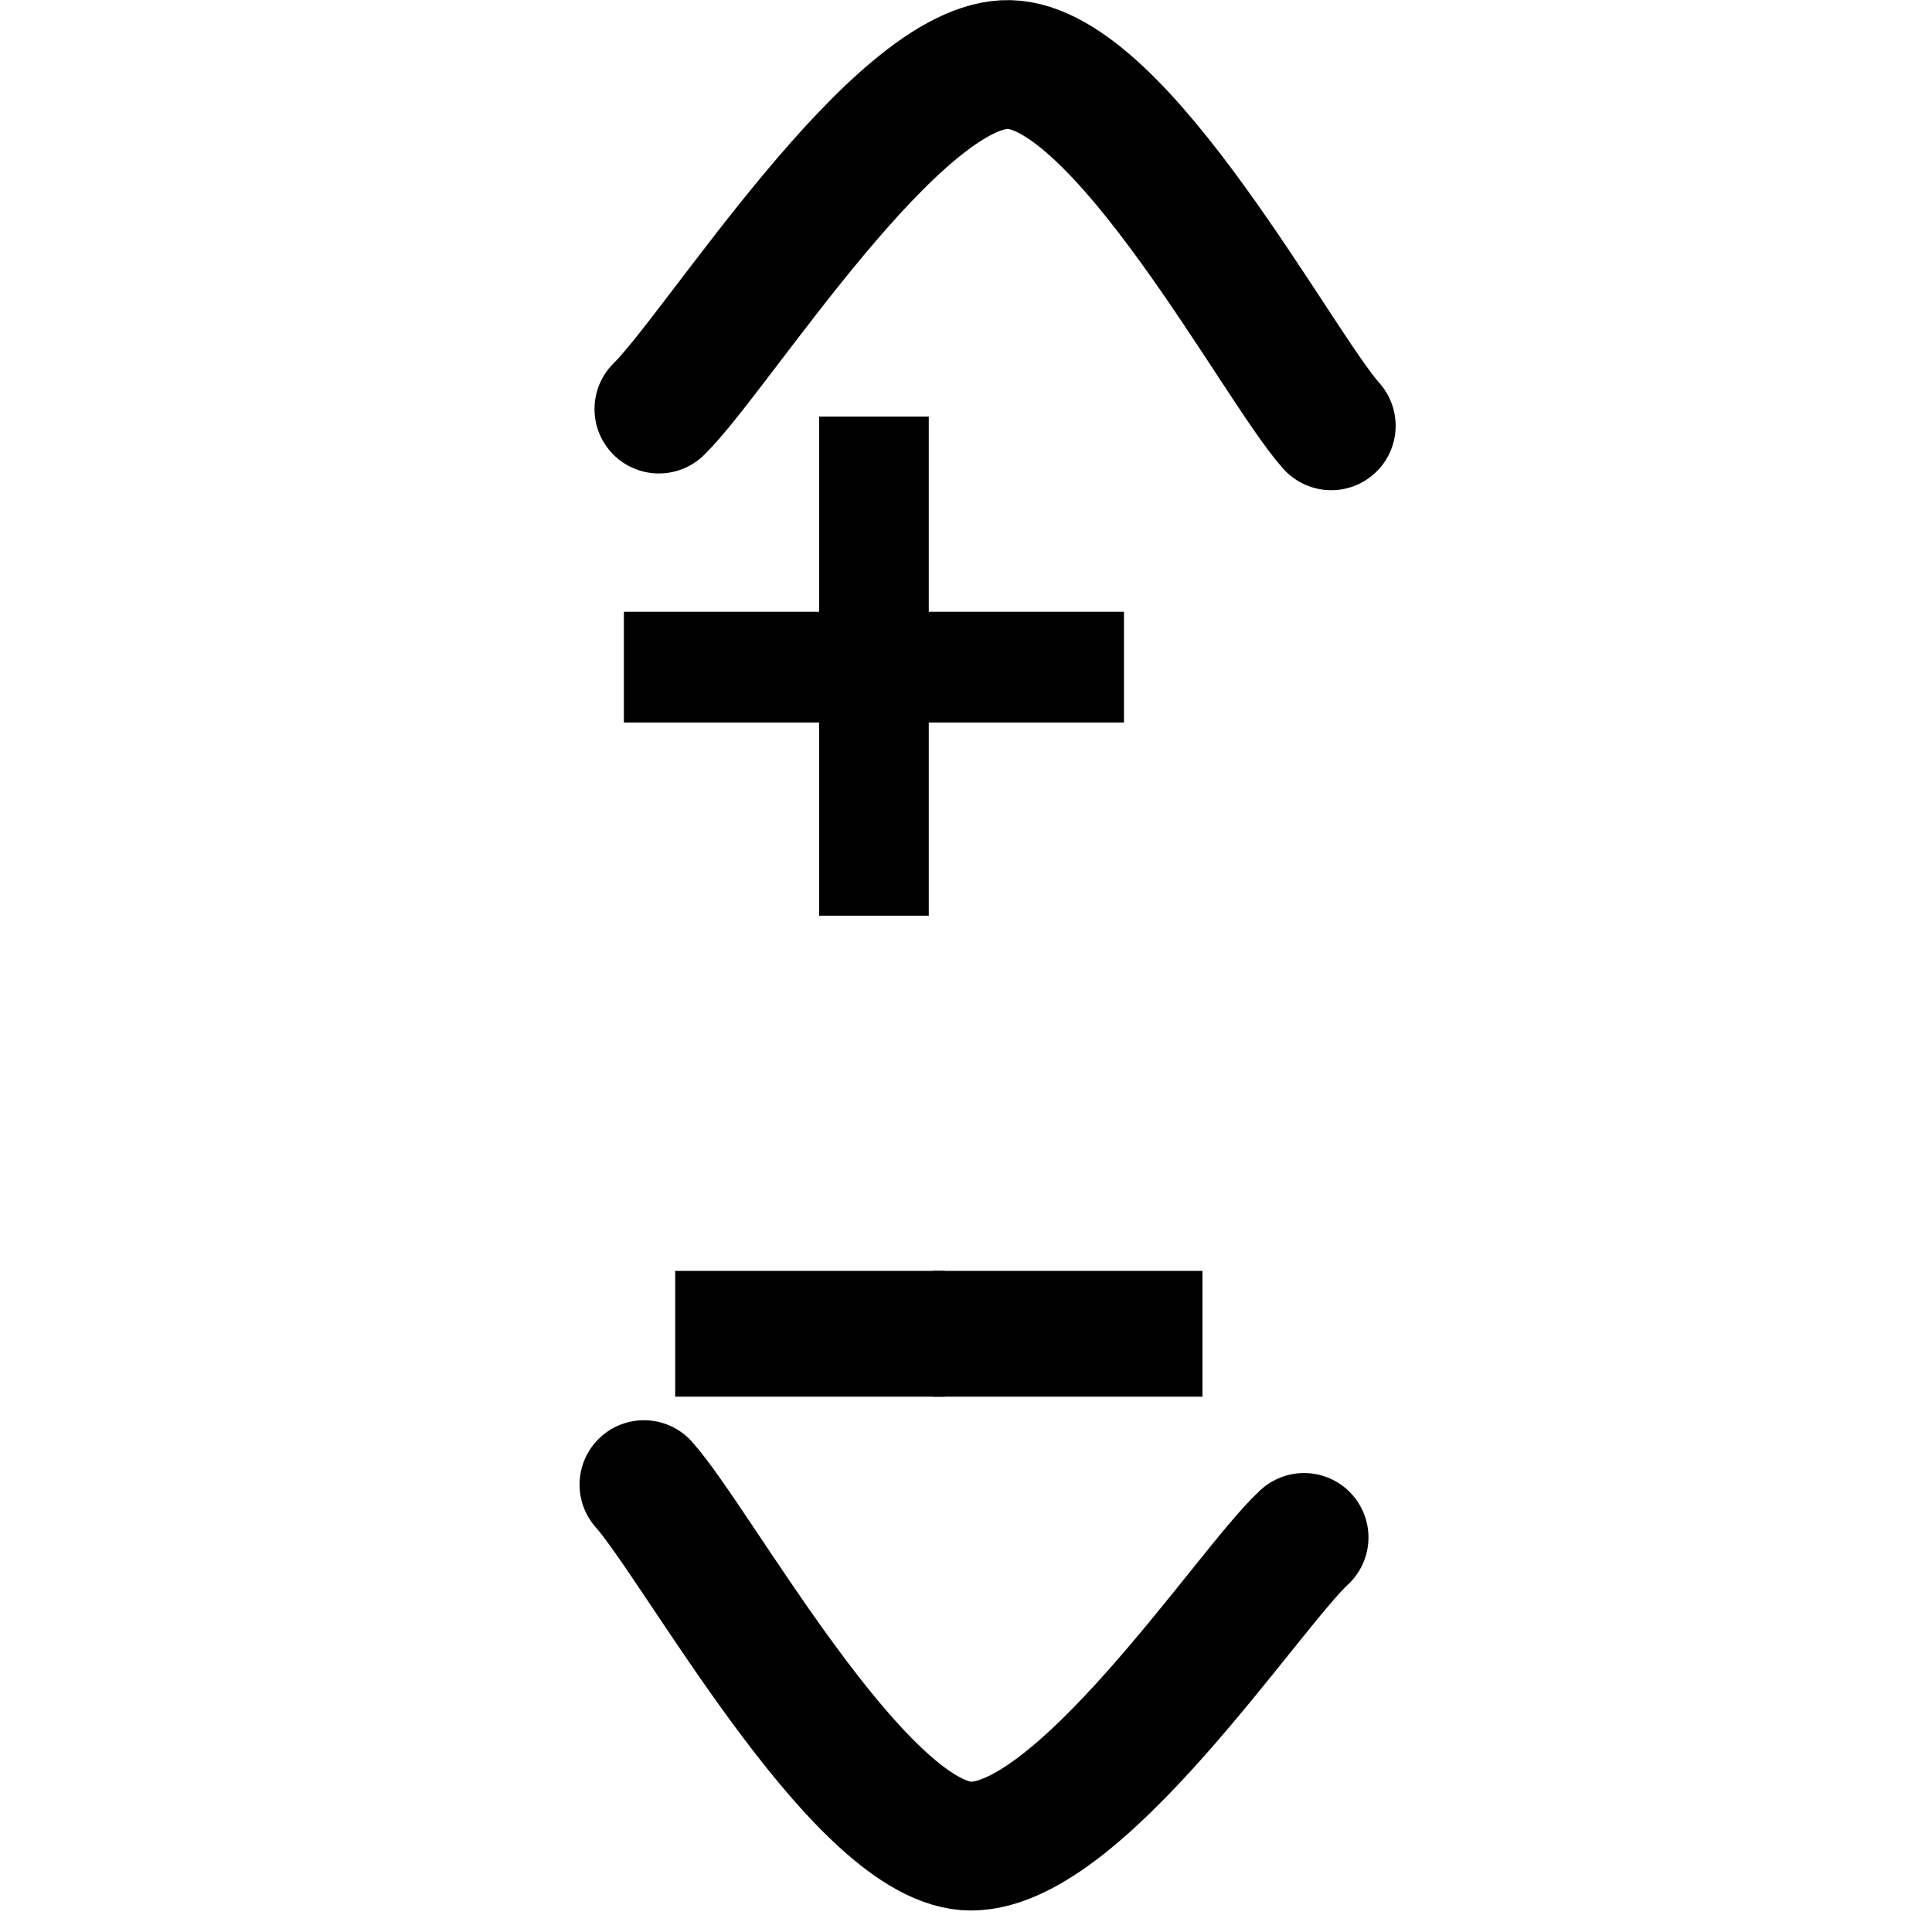
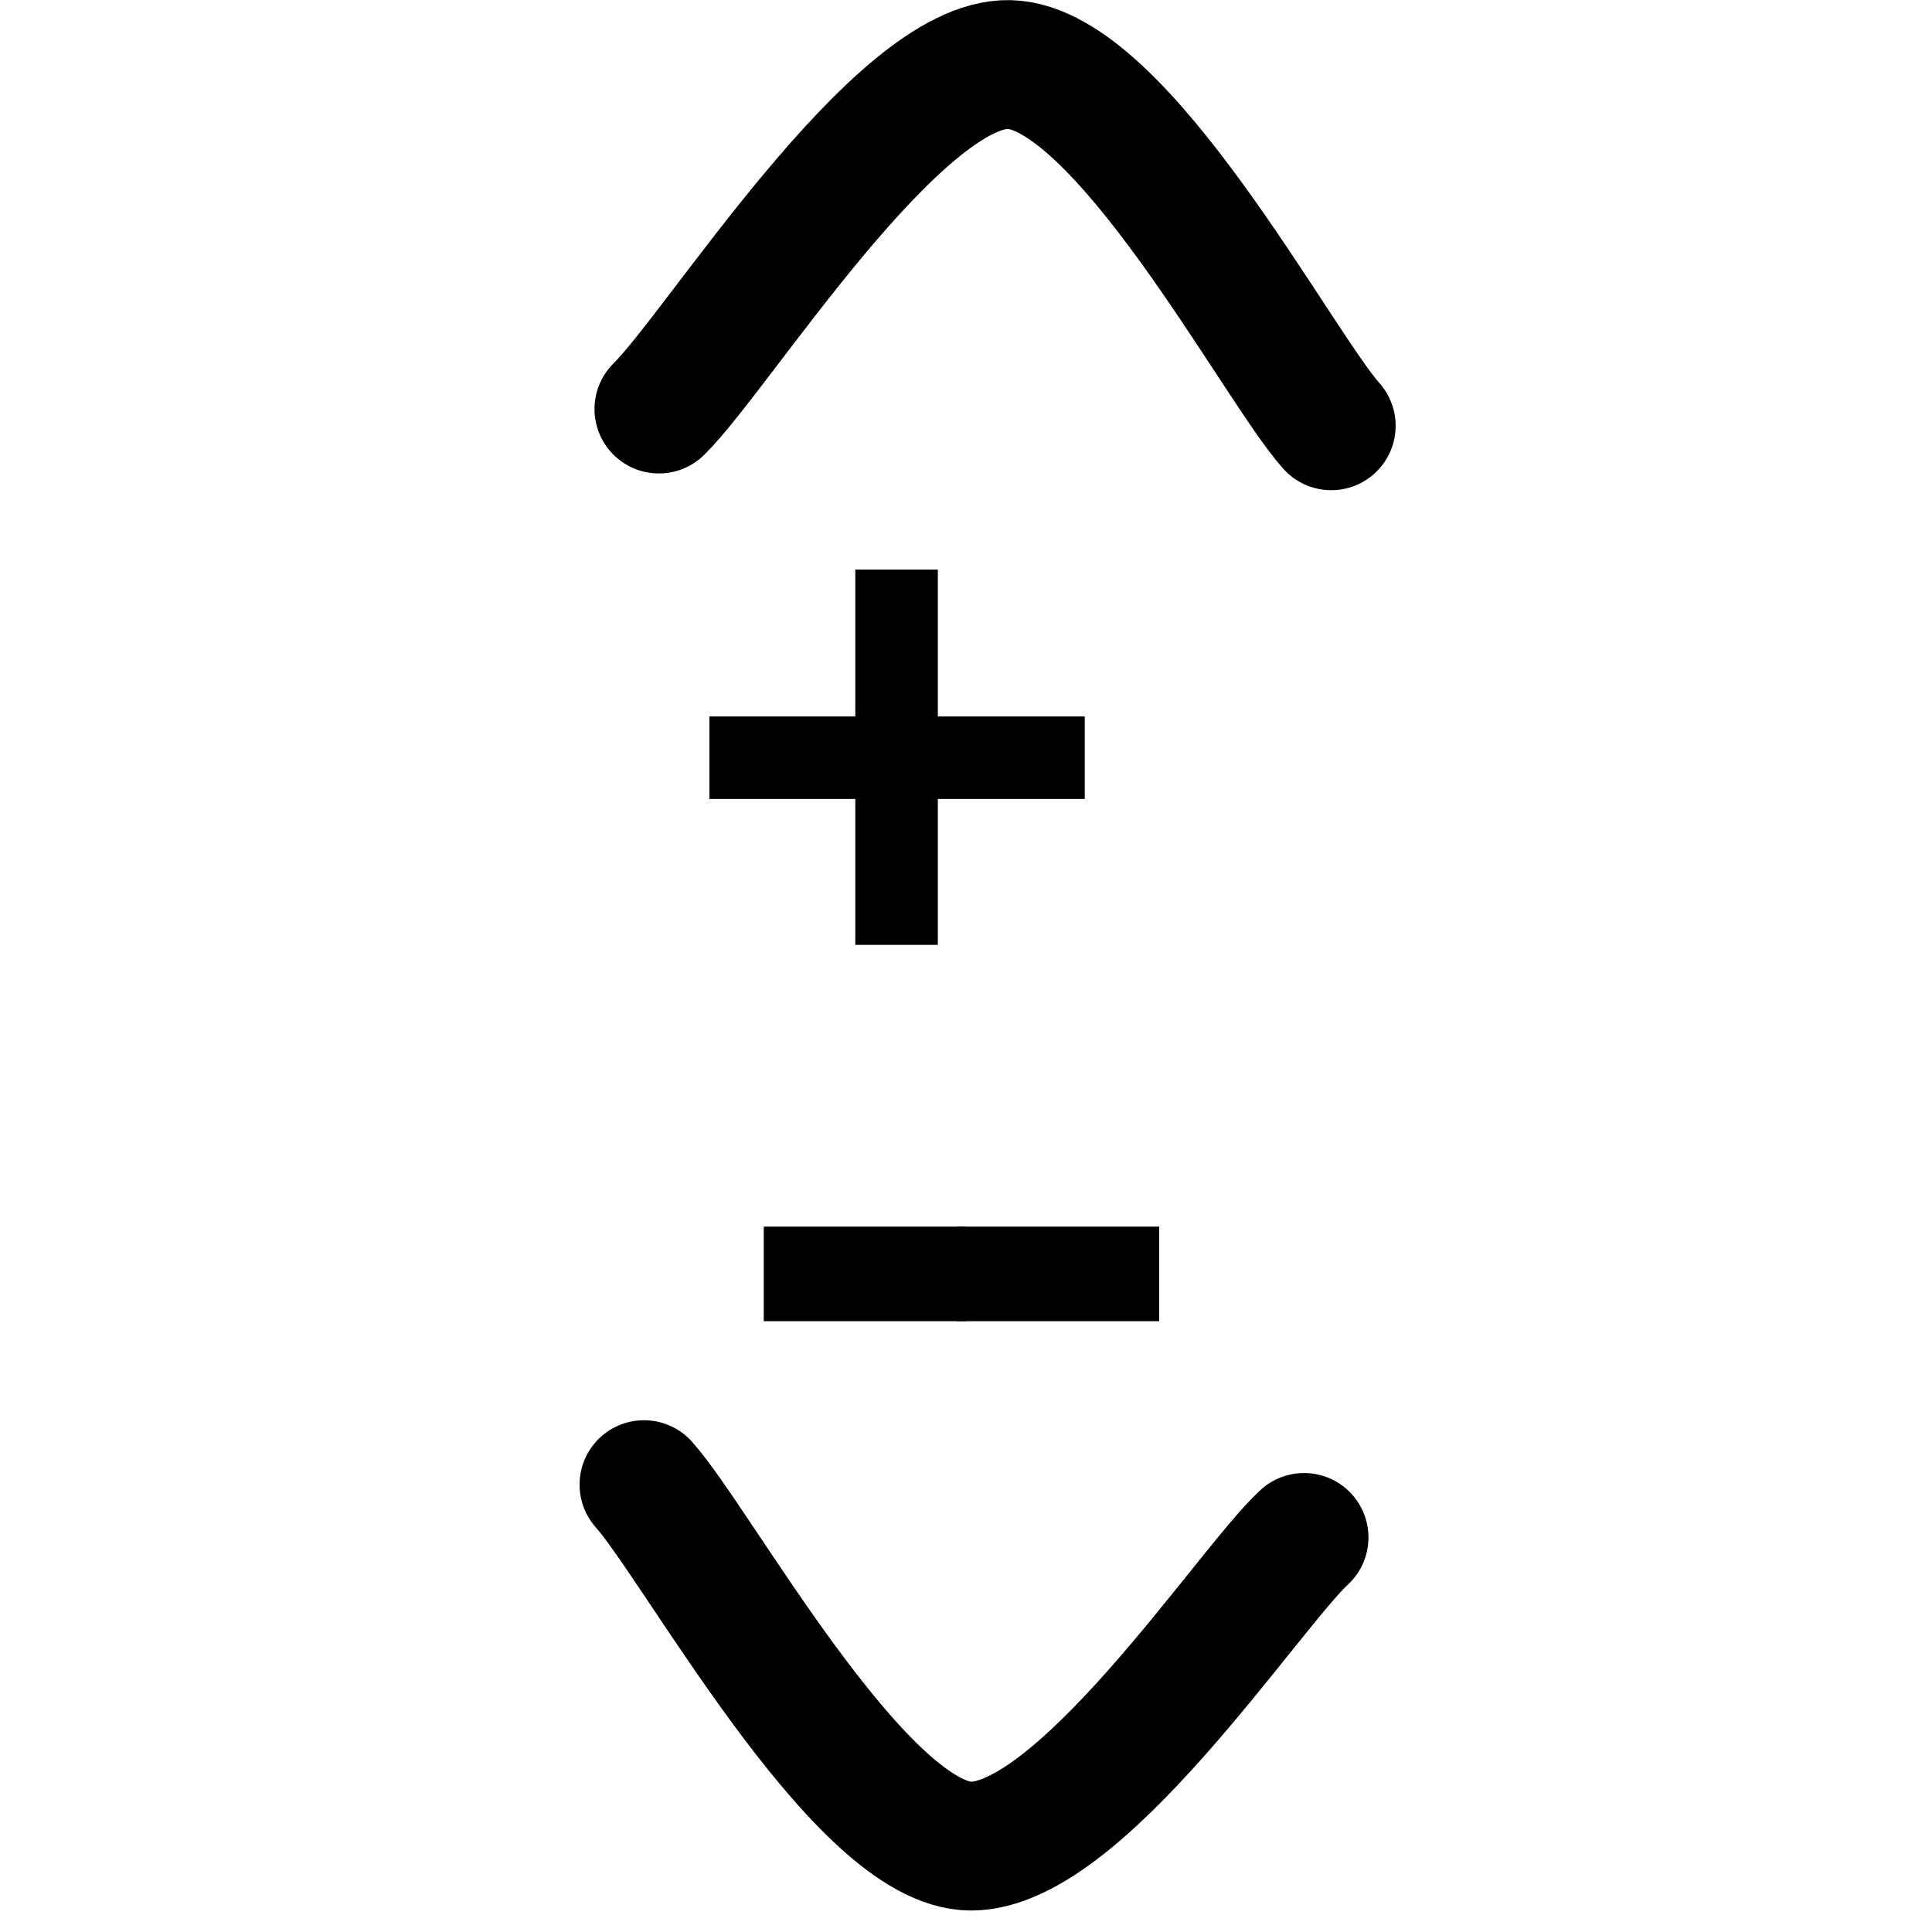
<svg xmlns="http://www.w3.org/2000/svg" version="1.1" viewBox="0 0 14 30" width="30" height="30">
  <rect x="0" y="0" width="14" height="30" fill="none" />
-   <g transform="translate(1 16) rotate(0 5 10)">
-     <text x="0" y="0" font-family="Tahoma" font-size="16px" font-weight="700" fill="#000000" text-anchor="start" style="white-space: pre;" direction="ltr" dominant-baseline="alphabetic">+
+   <g transform="translate(2.5 16) rotate(0 5 10)">
+     <text x="0" y="0" font-family="Tahoma" font-size="12px" font-weight="700" fill="#000000" text-anchor="start" style="white-space: pre;" direction="ltr" dominant-baseline="alphabetic">+
		</text>
  </g>
-   <g transform="translate(2 5) rotate(0 3.286667 10)">
-     <text x="0" y="20" font-family="Tahoma" font-size="16px" font-weight="700" fill="#000000" text-anchor="start" style="white-space: pre;" direction="ltr" dominant-baseline="alphabetic">-
+   <g transform="translate(3.5 3) rotate(0 3.286667 10)">
+     <text x="0" y="20" font-family="Tahoma" font-size="12px" font-weight="700" fill="#000000" text-anchor="start" style="white-space: pre;" direction="ltr" dominant-baseline="alphabetic">-
		</text>
  </g>
-   <g transform="translate(6 5) rotate(0 3.286667 10)">
-     <text x="0" y="20" font-family="Tahoma" fill="#000000" font-weight="700" font-size="16px" text-anchor="start" style="white-space: pre;" direction="ltr" dominant-baseline="alphabetic">-
+   <g transform="translate(6.5 3) rotate(0 3.286667 10)">
+     <text x="0" y="20" font-family="Tahoma" fill="#000000" font-weight="700" font-size="12px" text-anchor="start" style="white-space: pre;" direction="ltr" dominant-baseline="alphabetic">-
		</text>
  </g>
  <g stroke-linecap="round">
    <g transform="translate(2.231468 6.351864) rotate(0 5.218945 -2.548151)">
      <path d="M0 0 C0.91 -0.89, 3.7 -5.39, 5.44 -5.35 C7.18 -5.31, 9.6 -0.68, 10.44 0.26 M0 0 C0.91 -0.89, 3.7 -5.39, 5.44 -5.35 C7.18 -5.31, 9.6 -0.68, 10.44 0.26" stroke="#000000" stroke-width="2" fill="none" />
    </g>
  </g>
  <mask />
  <g stroke-linecap="round">
    <g transform="translate(2 27.83905) rotate(180 5.124737 -1.982902)">
      <path d="M0 0 C0.87 -0.8, 3.54 -4.92, 5.25 -4.79 C6.96 -4.65, 9.42 -0.11, 10.25 0.82 M0 0 C0.87 -0.8, 3.54 -4.92, 5.25 -4.79 C6.96 -4.65, 9.42 -0.11, 10.25 0.82" stroke="#000000" stroke-width="2" fill="none" />
    </g>
  </g>
  <mask />
</svg>
